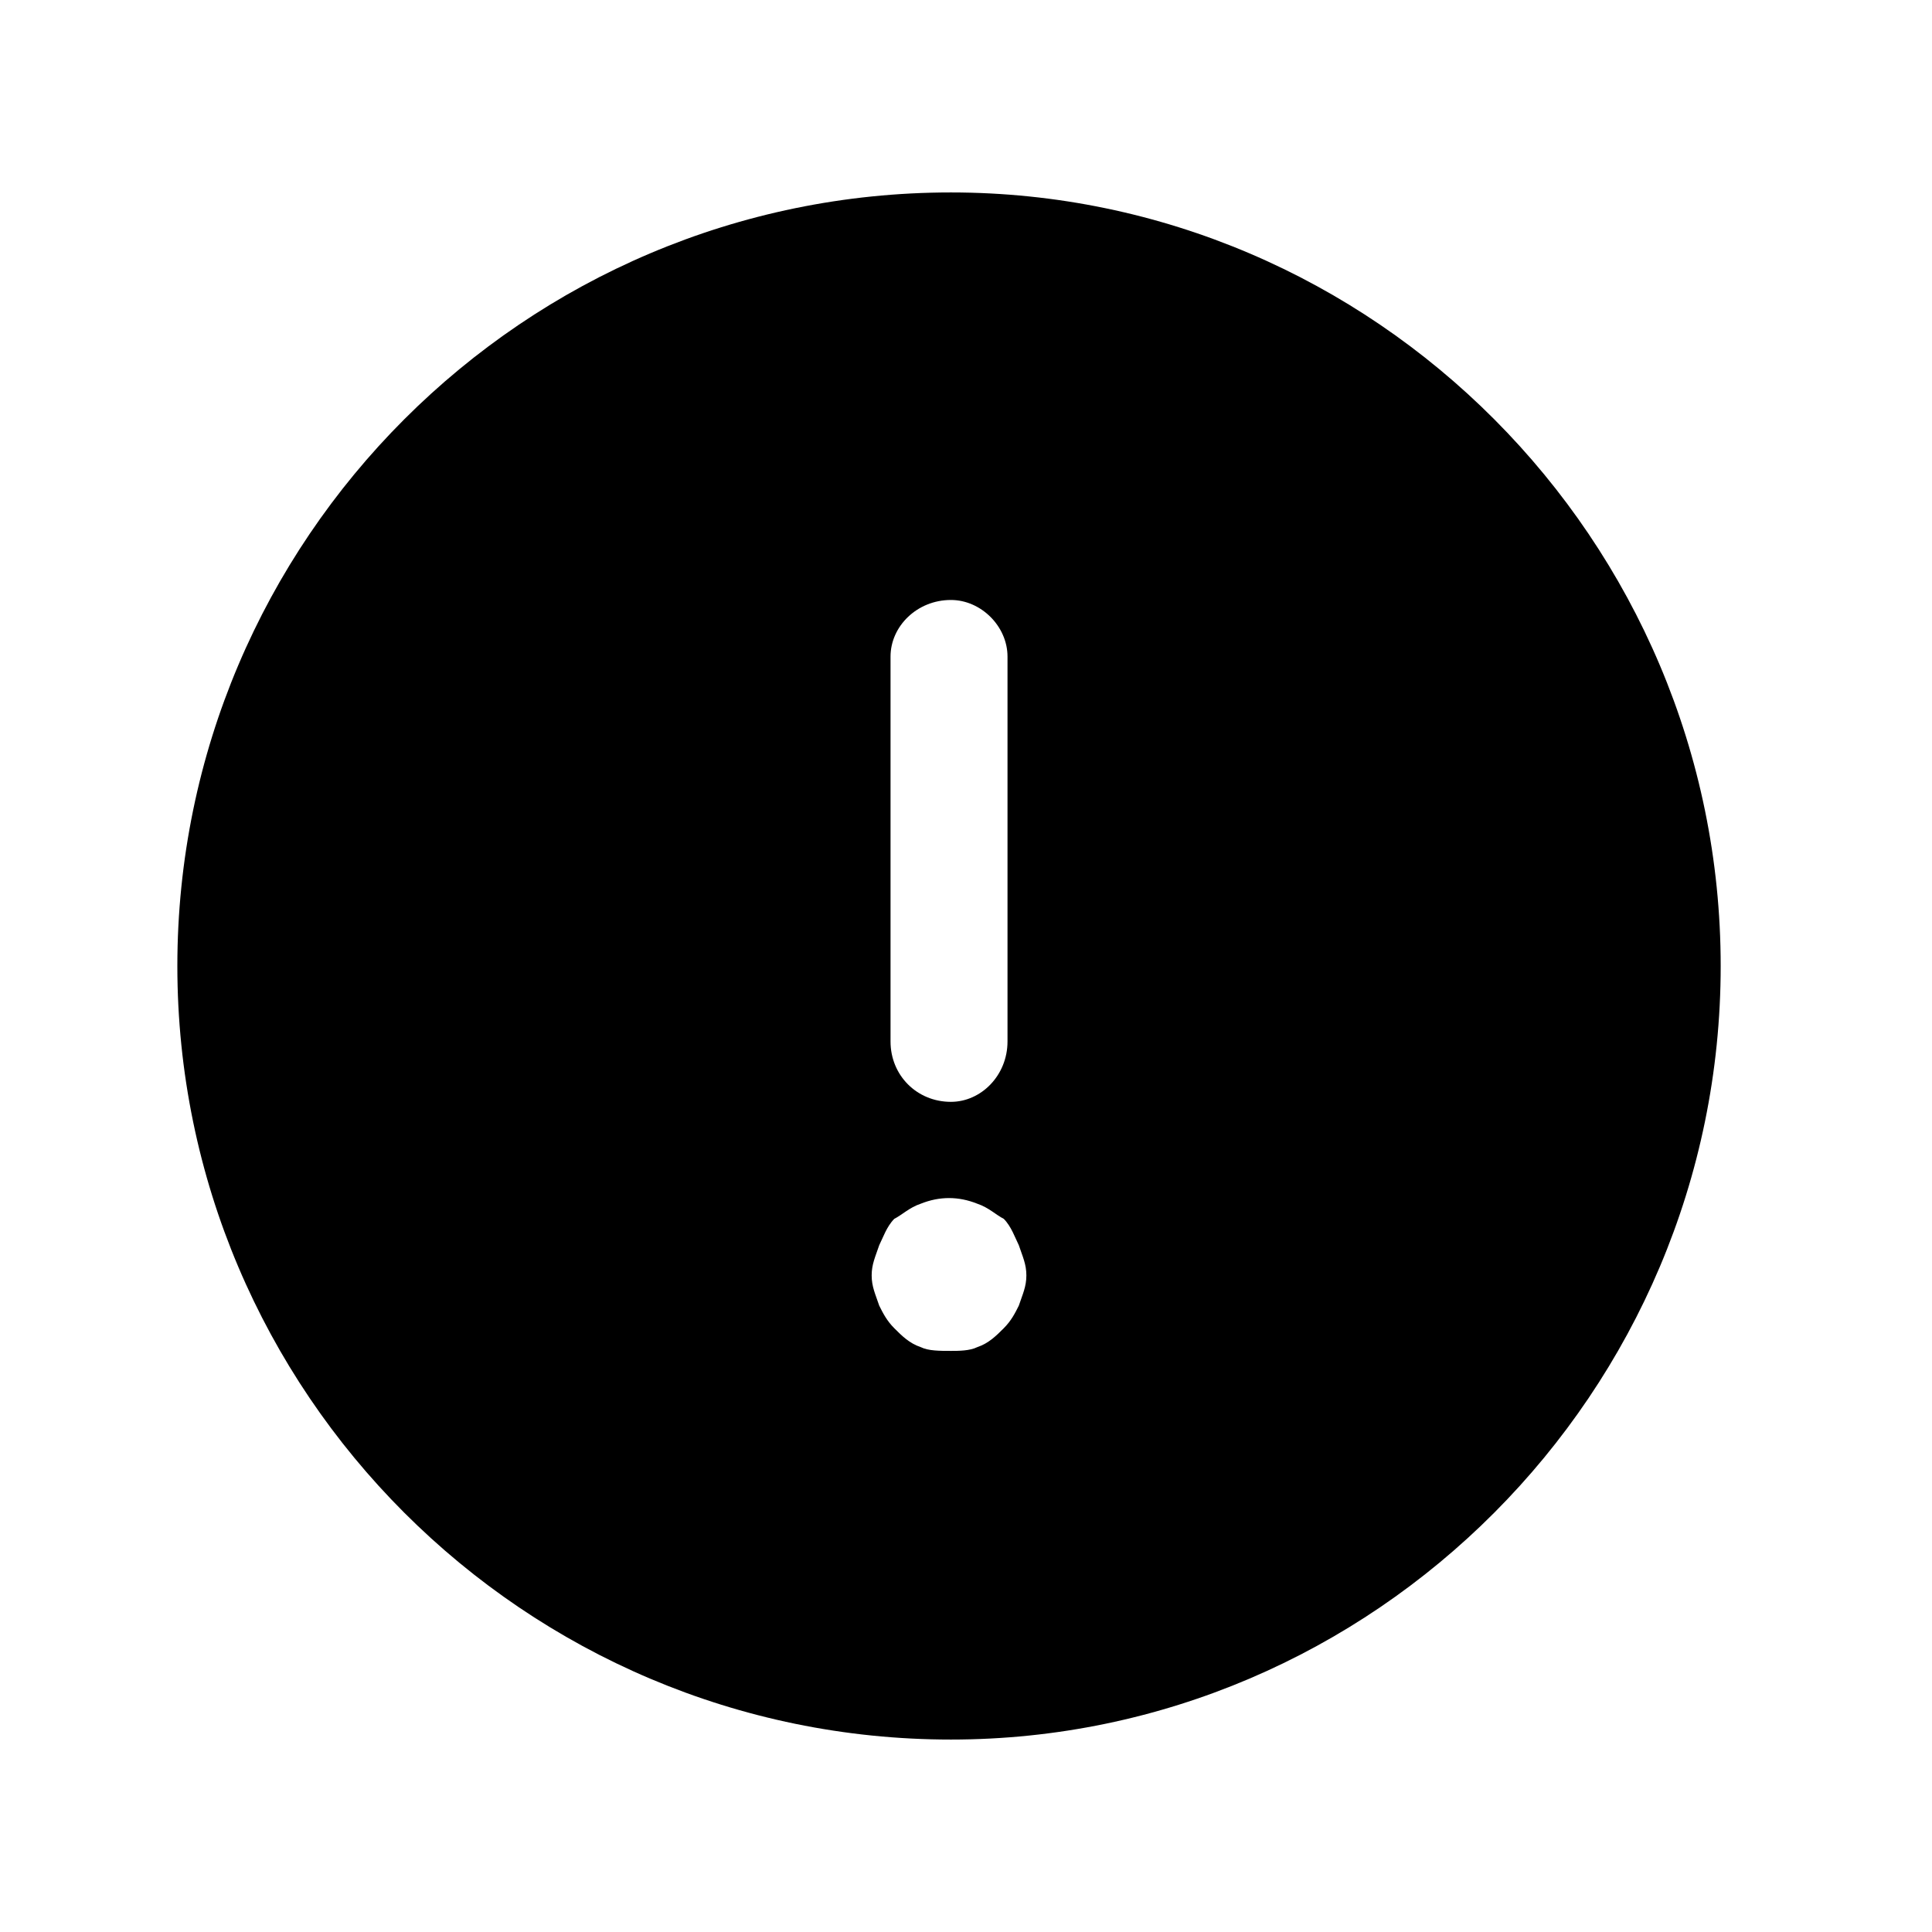
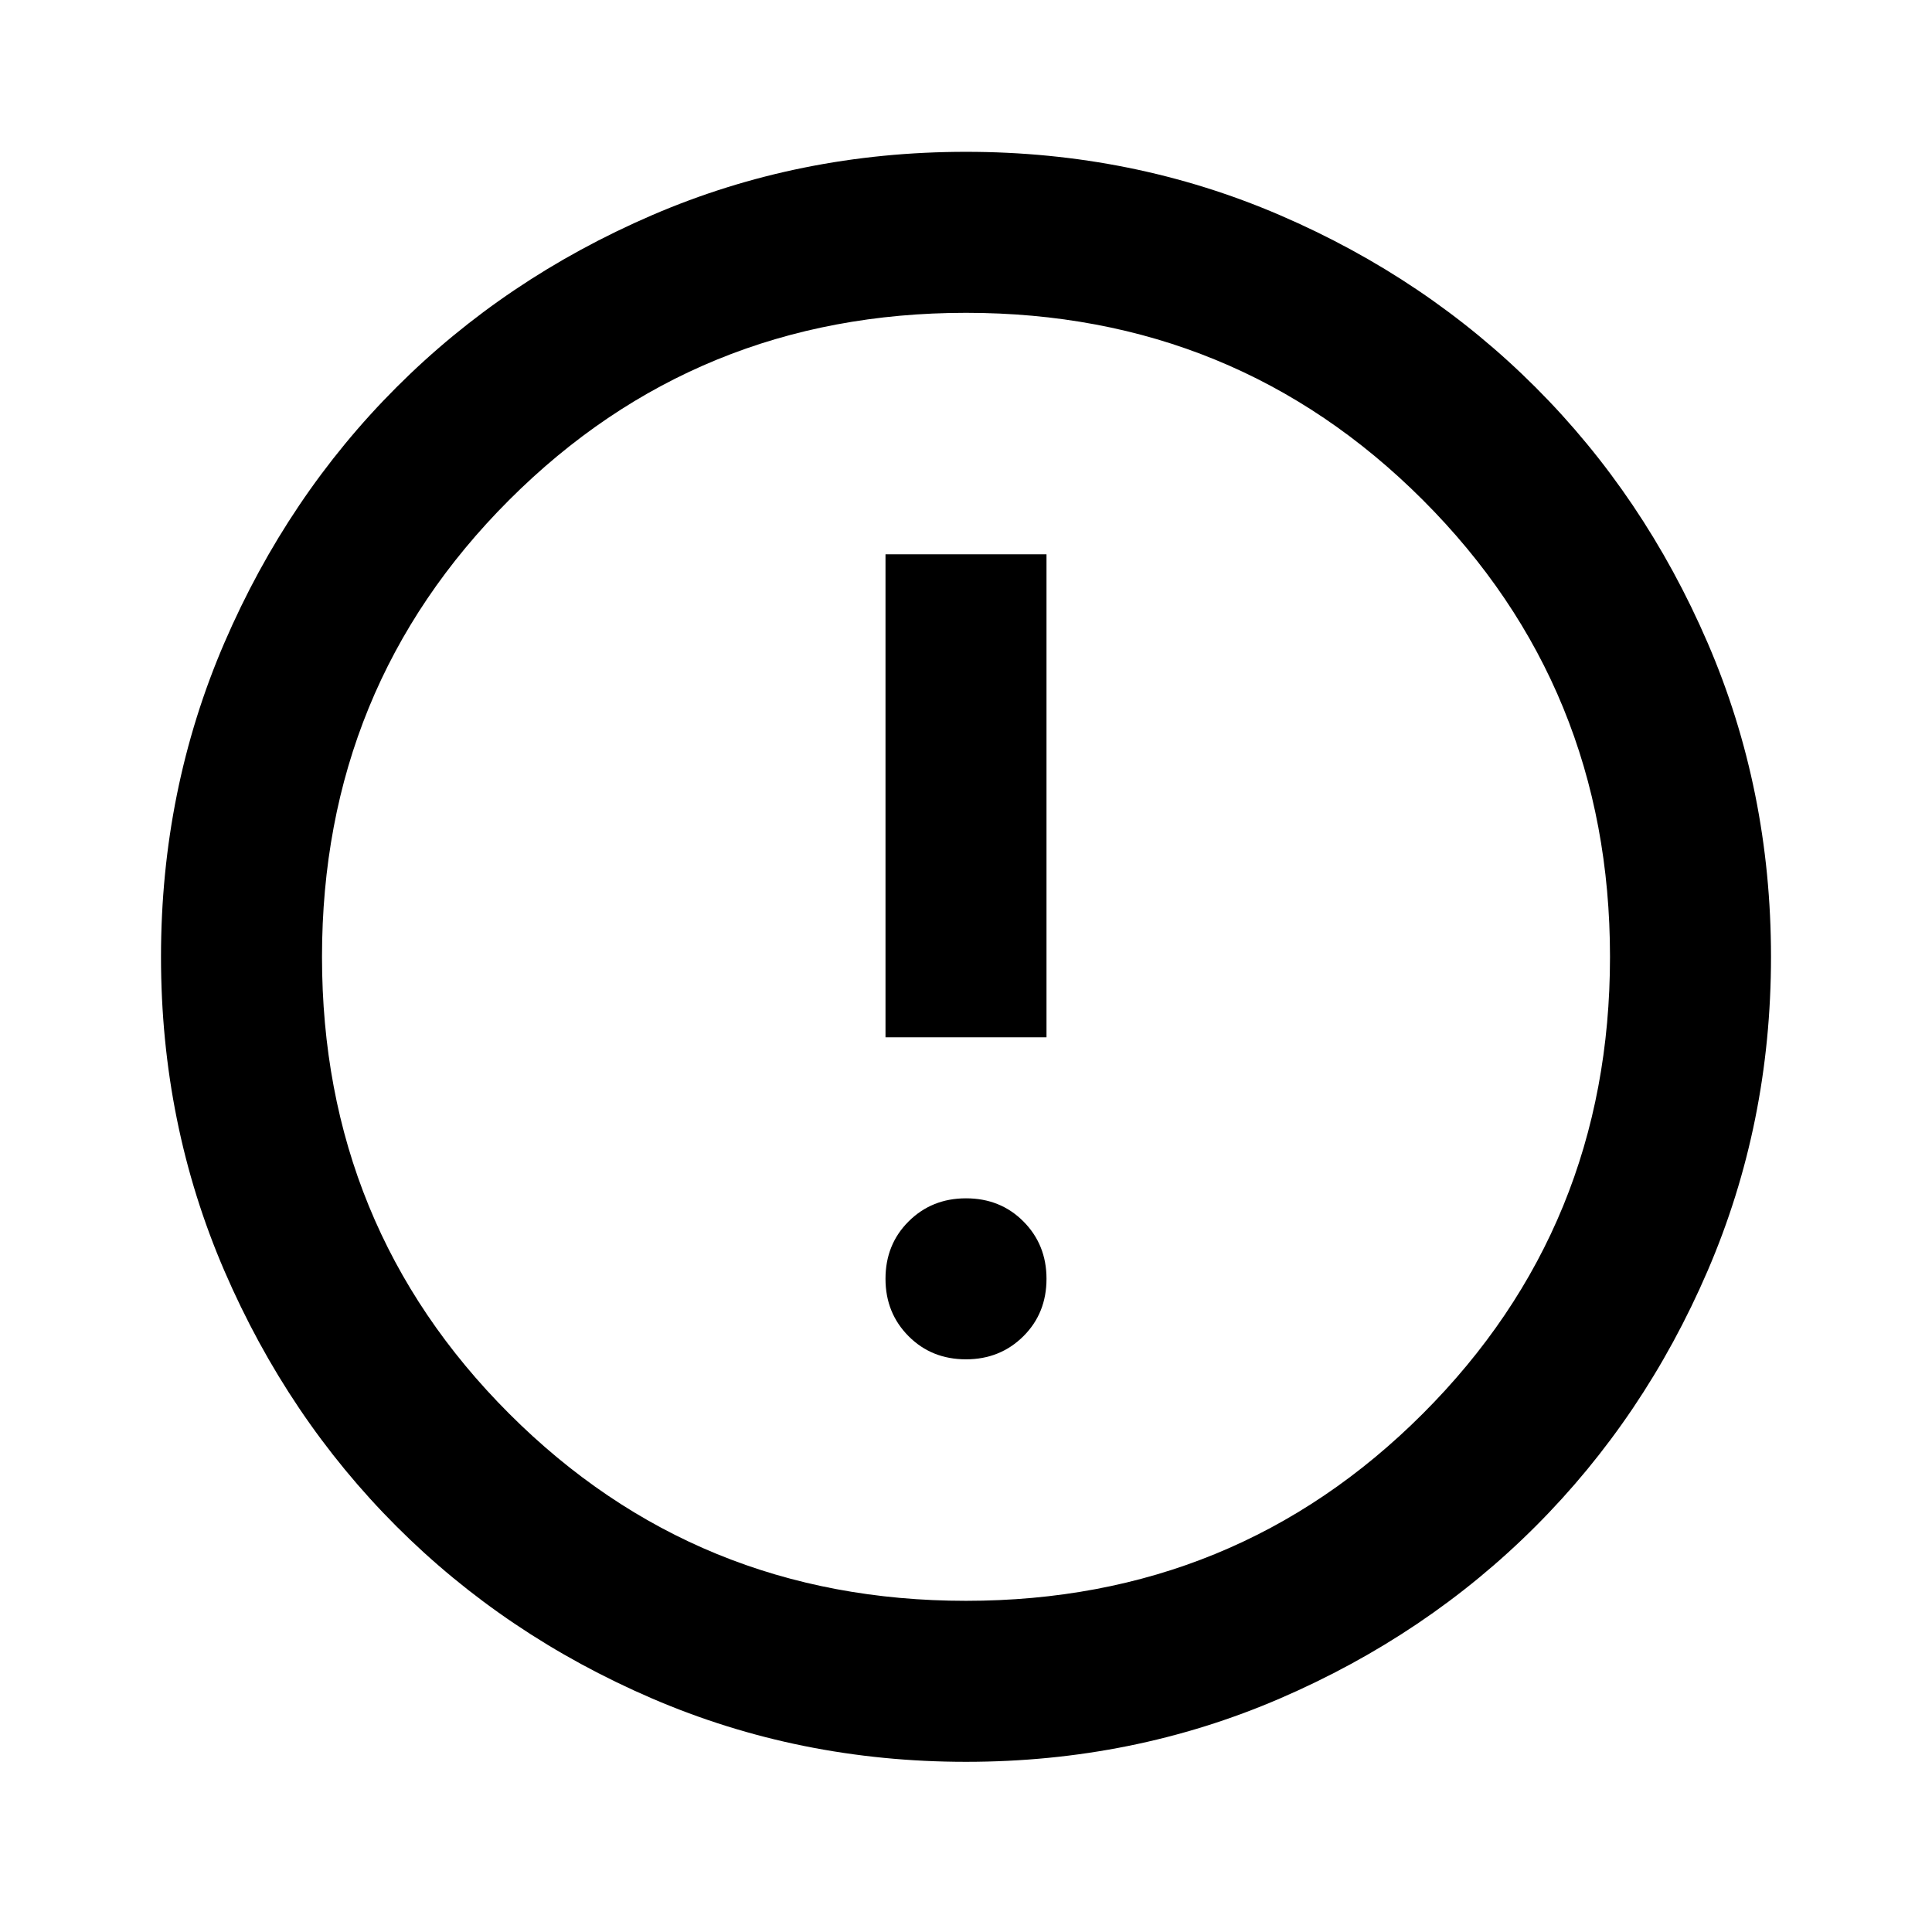
- <svg xmlns="http://www.w3.org/2000/svg" viewBox="0 0 512 512">
-   <path d="m252 51c-113 0-205 92-205 205 0 113 92 205 205 205 112 0 204-92 204-205 0-113-92-205-204-205z m-16 123c0-8 7-15 16-15 8 0 15 7 15 15l0 102c0 9-7 16-15 16-9 0-16-7-16-16z m34 172c-1 2-2 4-4 6-2 2-4 4-7 5-2 1-5 1-7 1-3 0-6 0-8-1-3-1-5-3-7-5-2-2-3-4-4-6-1-3-2-5-2-8 0-3 1-5 2-8 1-2 2-5 4-7 2-1 4-3 7-4 5-2 10-2 15 0 3 1 5 3 7 4 2 2 3 5 4 7 1 3 2 5 2 8 0 3-1 5-2 8z" />
+ <svg xmlns="http://www.w3.org/2000/svg" viewBox="0 0 24 24">
+   <path d="m12 16.886c.283 0 .521-.096.713-.287s.287-.429.287-.713-.096-.521-.287-.713-.429-.287-.713-.287-.521.096-.713.287-.287.429-.287.713.096.521.287.713.429.287.713.287zm-1-4h2v-6h-2zm1 9c-1.383 0-2.683-.263-3.9-.787s-2.275-1.238-3.175-2.138-1.613-1.958-2.138-3.175-.787-2.517-.787-3.9.263-2.683.787-3.9c.525-1.217 1.238-2.275 2.138-3.175s1.958-1.613 3.175-2.138 2.517-.787 3.9-.787 2.683.263 3.9.787 2.275 1.238 3.175 2.138 1.613 1.958 2.138 3.175c.525 1.217.787 2.517.787 3.9s-.263 2.683-.787 3.9-1.238 2.275-2.138 3.175-1.958 1.613-3.175 2.138-2.517.787-3.9.787zm0-2c2.233 0 4.125-.775 5.675-2.325s2.325-3.442 2.325-5.675c0-2.233-.775-4.125-2.325-5.675s-3.442-2.325-5.675-2.325c-2.233 0-4.125.775-5.675 2.325s-2.325 3.442-2.325 5.675c0 2.233.775 4.125 2.325 5.675s3.442 2.325 5.675 2.325z" />
</svg>
